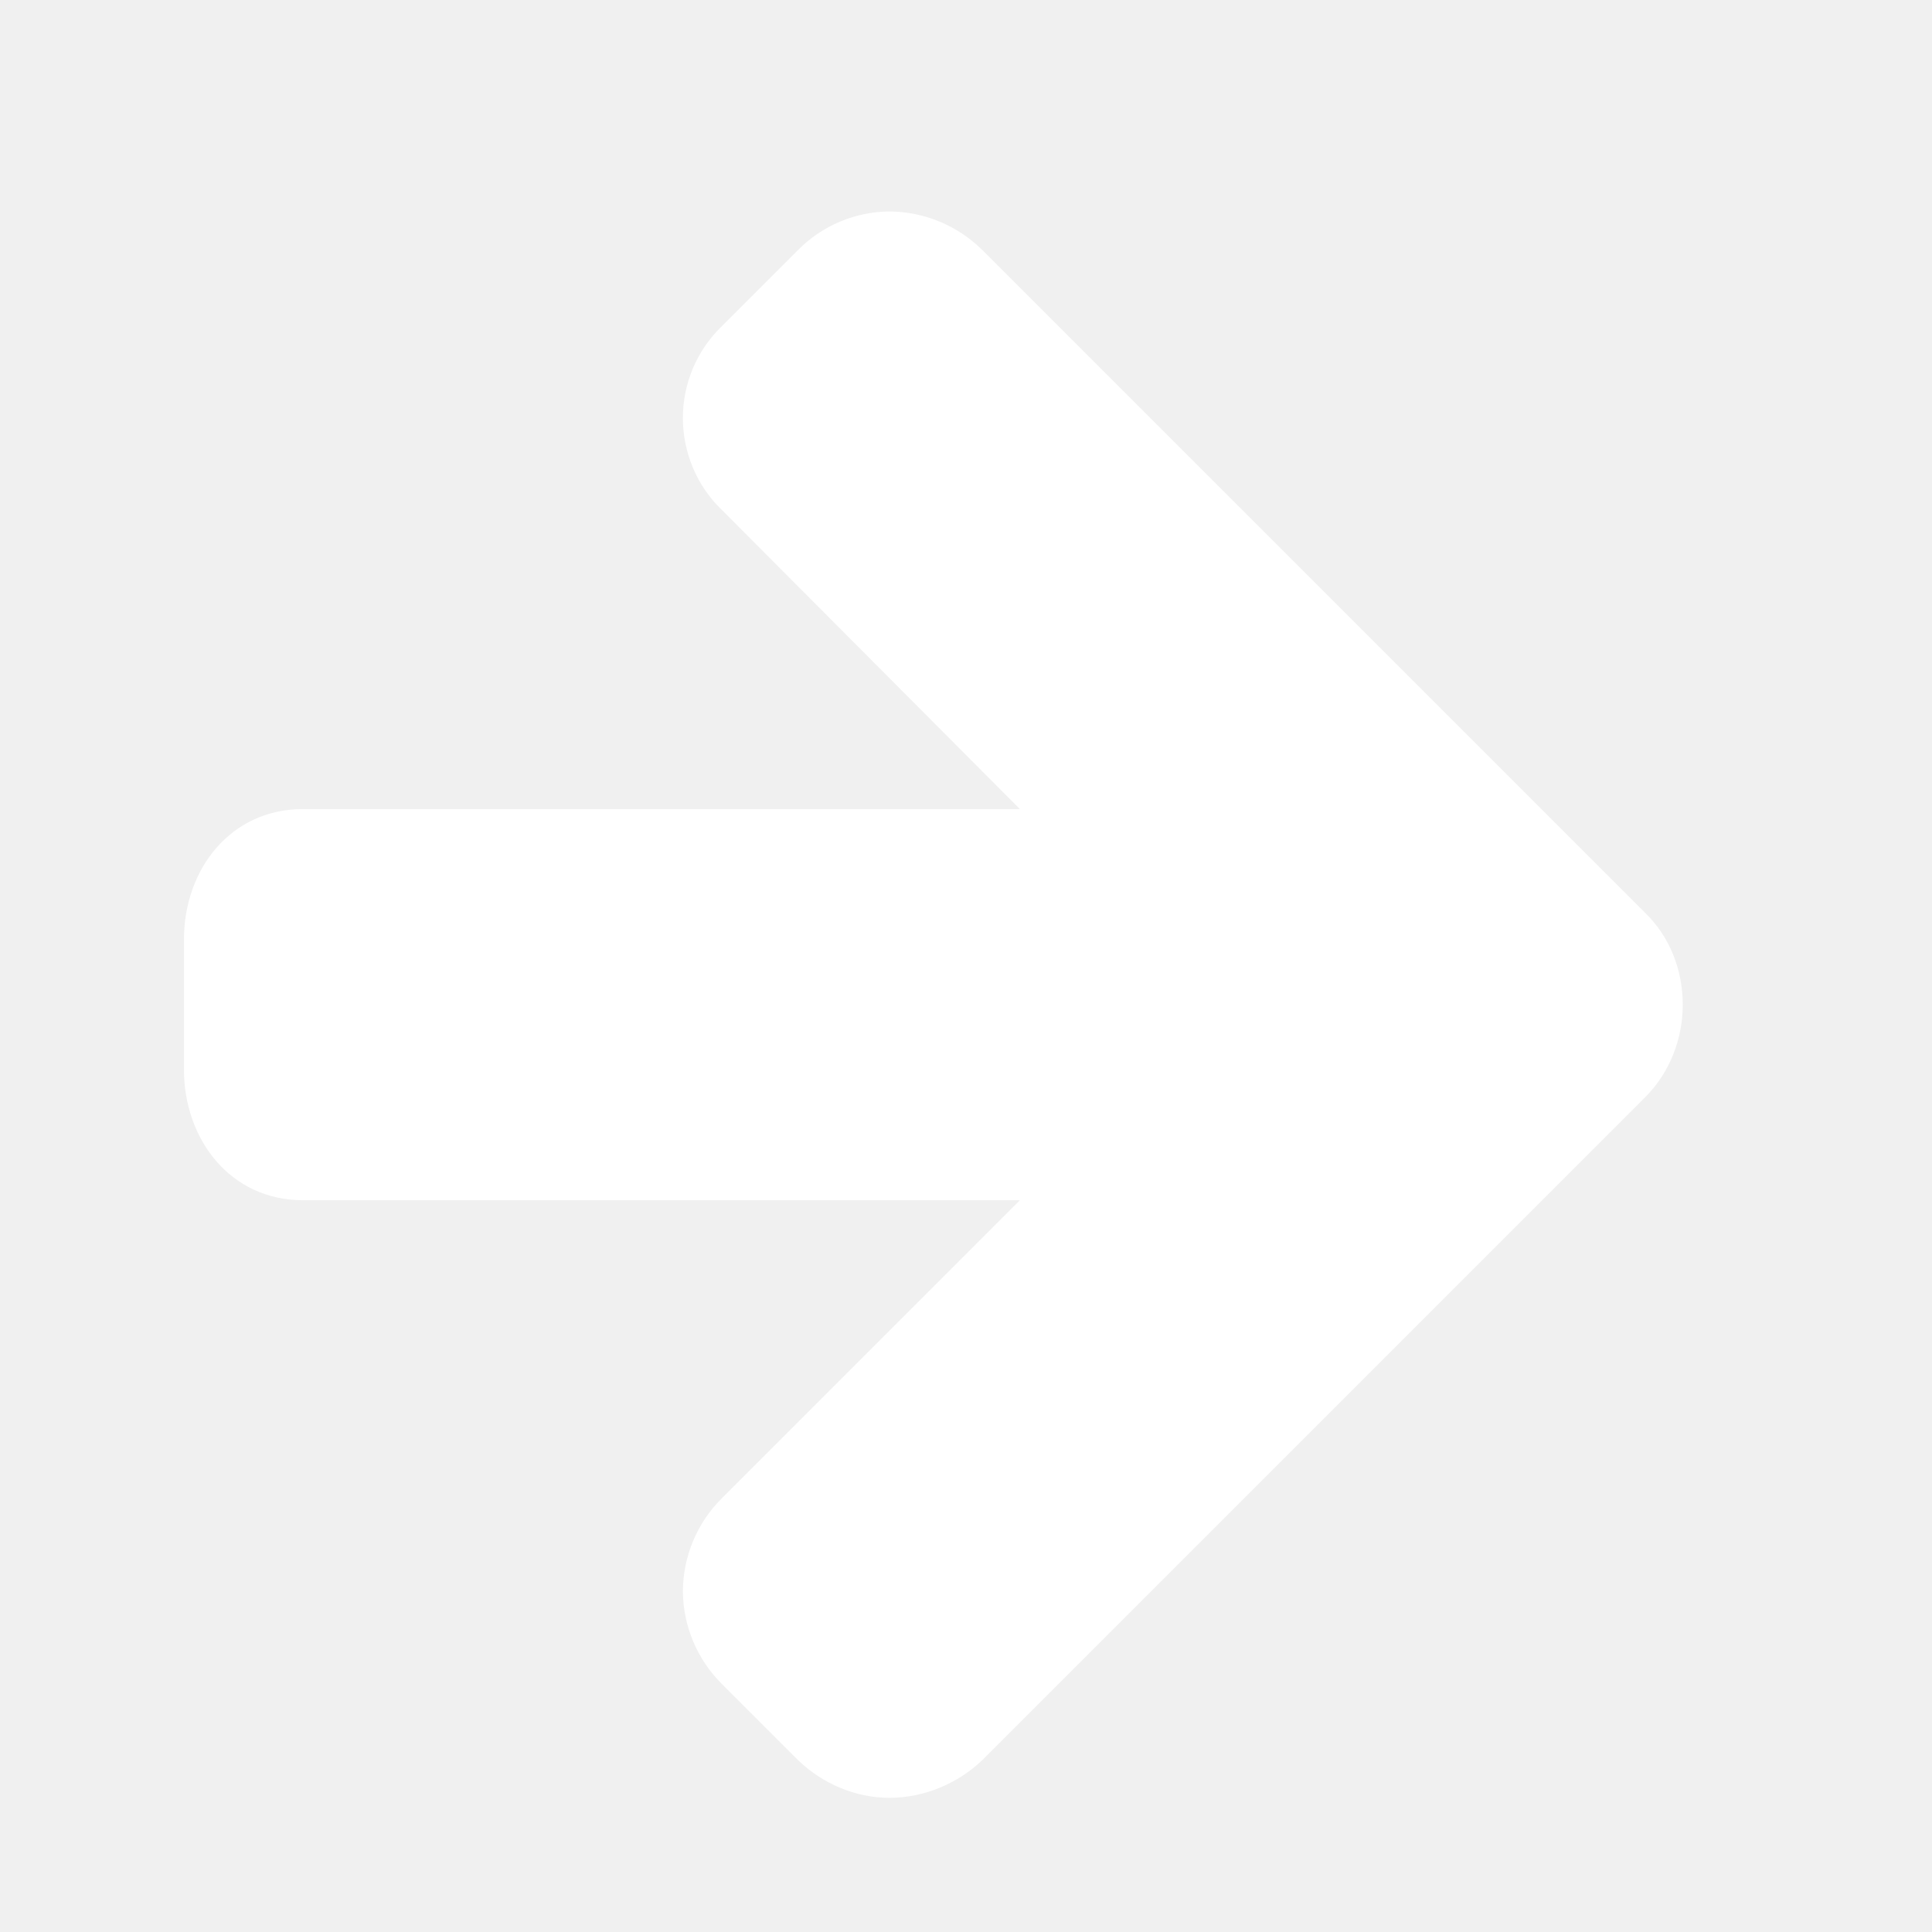
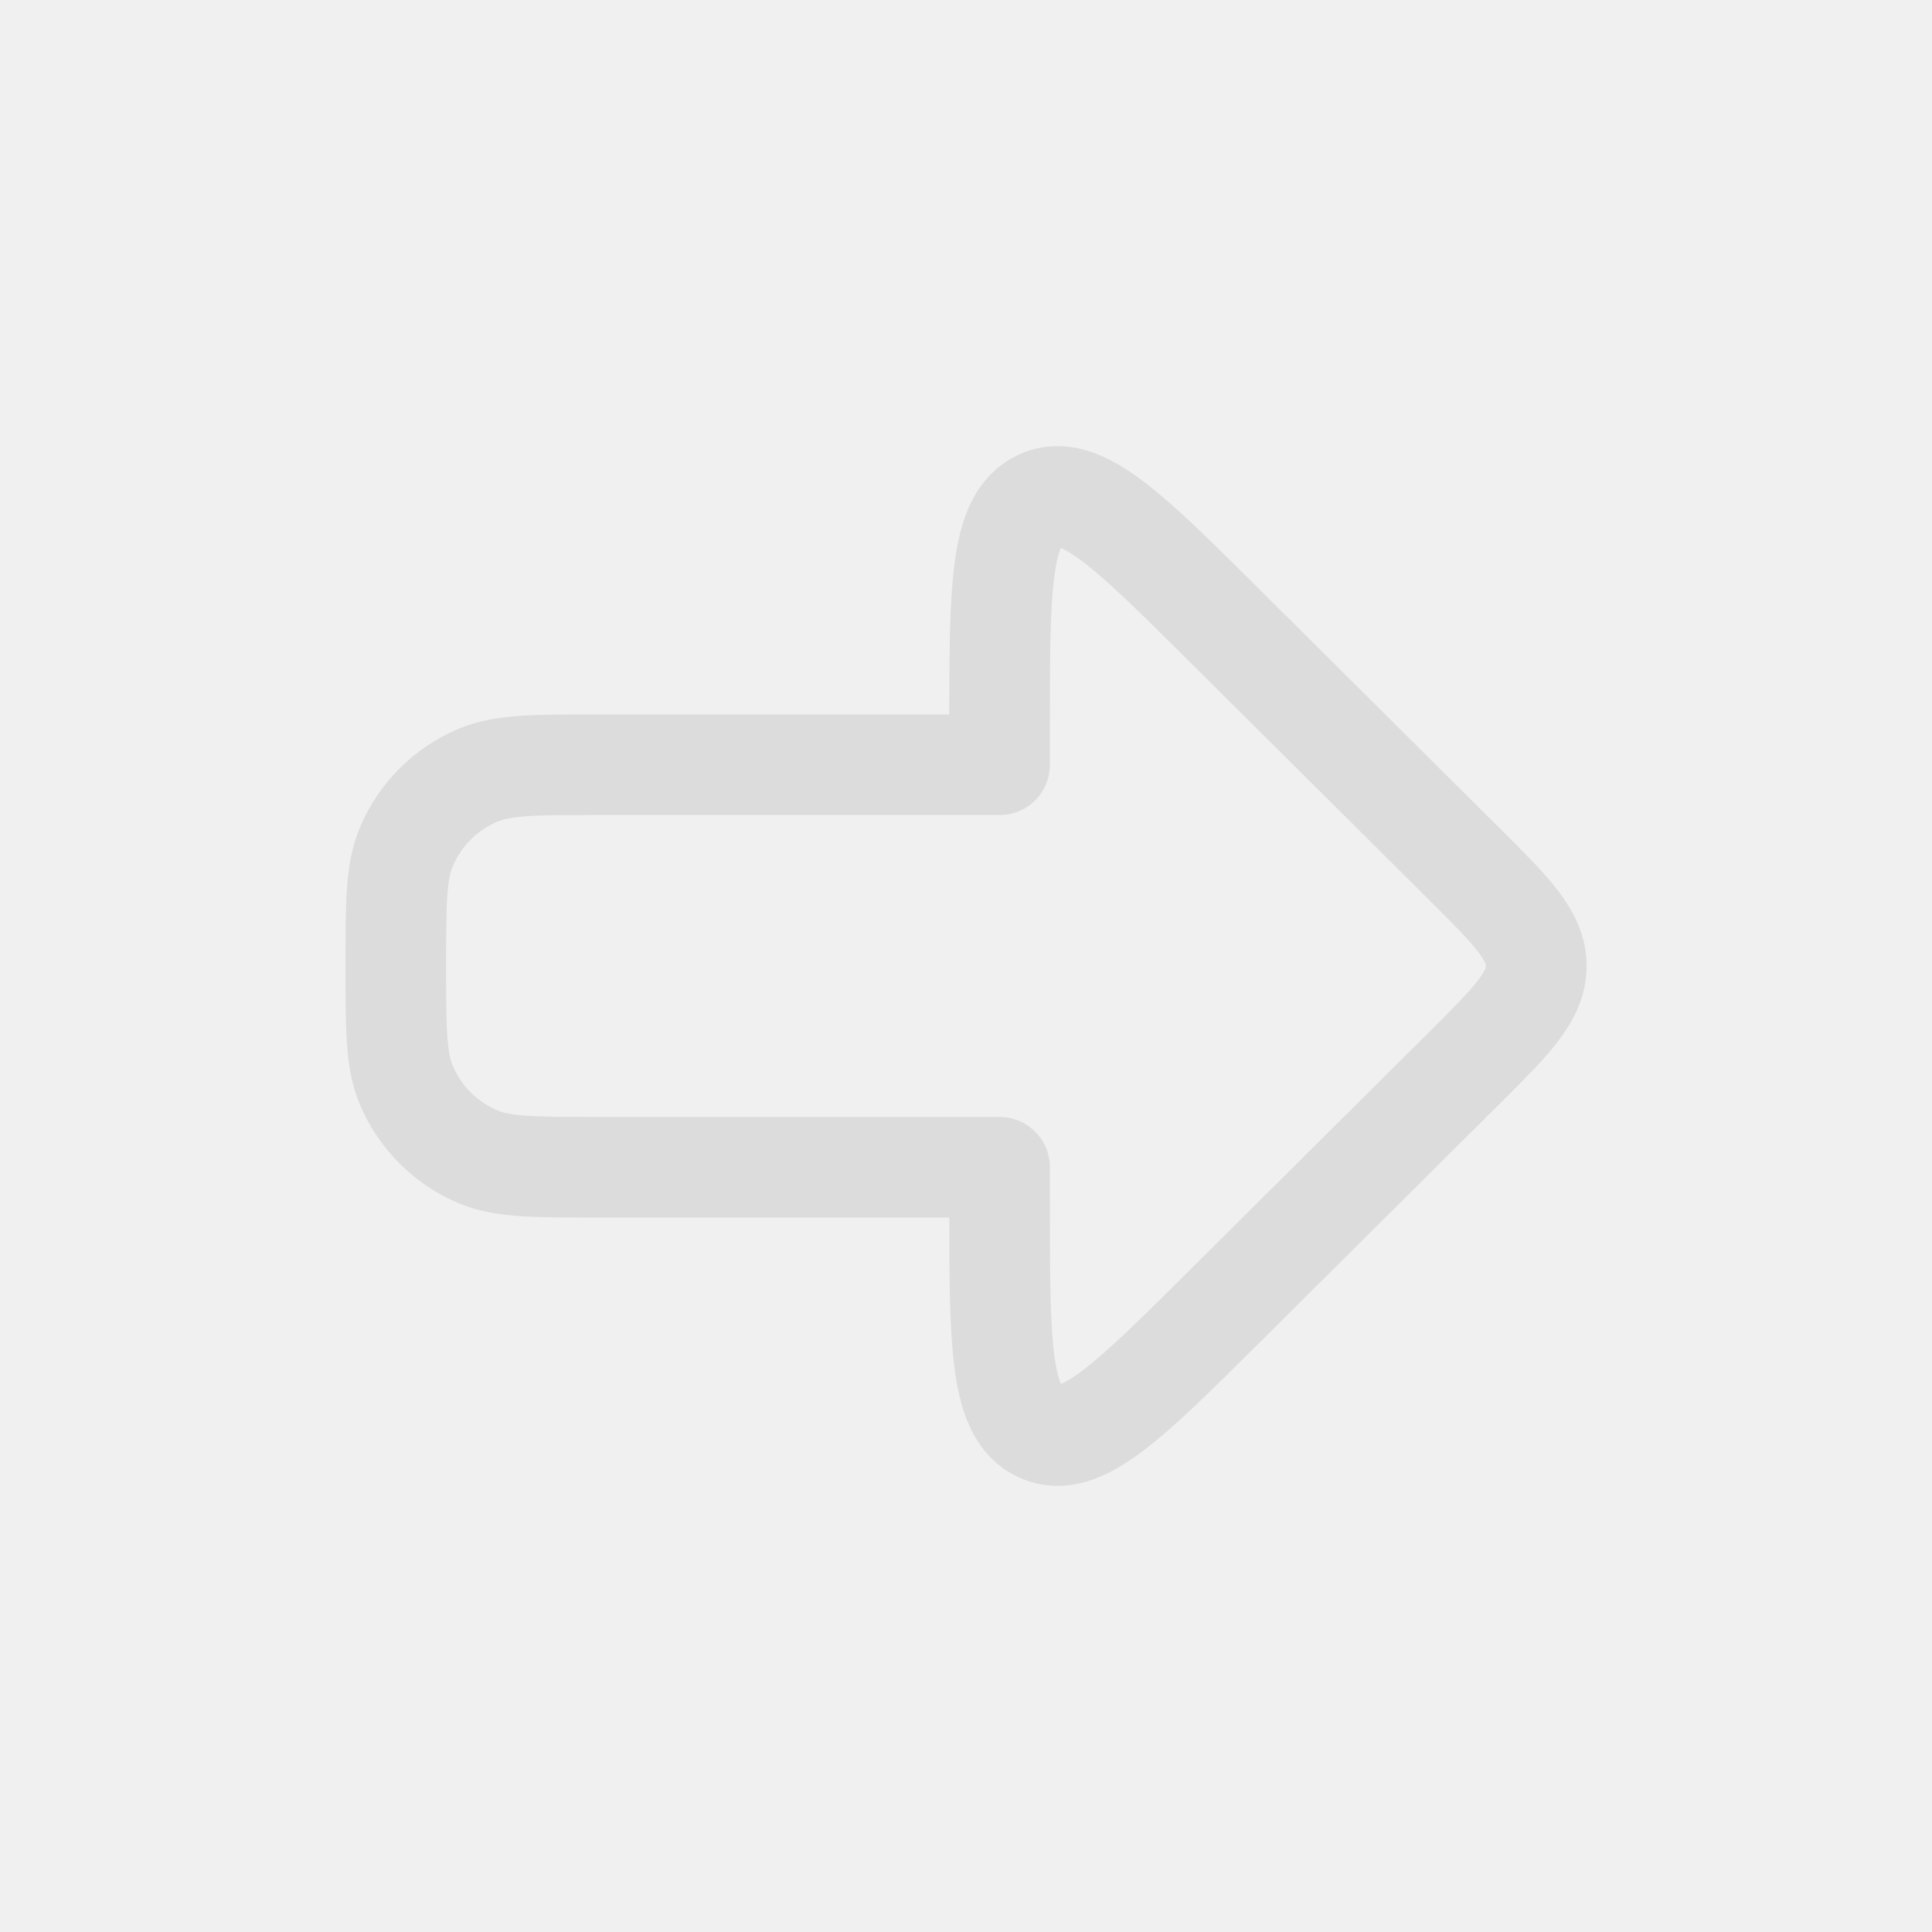
- <svg xmlns="http://www.w3.org/2000/svg" id="svg13" width="96" height="96" viewBox="0 0 72 72">
-   <defs id="defs4">
-     <style id="style2" type="text/css">*{stroke-linecap:butt;stroke-linejoin:round}</style>
-   </defs>
-   <g id="g4236">
-     <g id="patch_1" style="stroke-linecap:butt;stroke-linejoin:round">
-       <path id="path6" d="M0 72h72V0H0Z" style="opacity:0;fill:none;stroke-linecap:butt;stroke-linejoin:round" />
-     </g>
-     <g id="text_1" style="stroke-linecap:butt;stroke-linejoin:round;fill:#fff">
-       <path id="path9" d="M62.711 37.44c0-1.296-.488-2.54-1.402-3.421L36.606 9.316a4.96 4.96 0 0 0-3.453-1.435 4.84 4.84 0 0 0-3.411 1.435l-2.848 2.847a4.75 4.75 0 0 0-1.445 3.421c0 1.286.532 2.54 1.445 3.411l11.114 11.156H11.297c-2.73 0-4.441 2.274-4.441 4.856v4.855c0 2.582 1.71 4.867 4.44 4.867h26.712L26.894 55.843a4.92 4.92 0 0 0-1.445 3.453 4.92 4.92 0 0 0 1.445 3.453l2.848 2.847c.903.871 2.125 1.403 3.41 1.403s2.54-.531 3.454-1.403l24.703-24.703c.914-.914 1.402-2.167 1.402-3.453" style="stroke-linecap:butt;stroke-linejoin:round;fill:#fff" />
-     </g>
-   </g>
+ <svg xmlns="http://www.w3.org/2000/svg" width="144" height="144" fill="none" stroke="currentColor" stroke-linecap="round" stroke-linejoin="round" stroke-width="1.5" color="currentColor" viewBox="0 0 144 144">
+   <path d="M74.503 54.28V57h-30c-4.66 0-6.99 0-8.827.761a10 10 0 0 0-5.412 5.412c-.761 1.838-.761 4.167-.761 8.827s0 6.989.76 8.827a10 10 0 0 0 5.413 5.412c1.838.761 4.167.761 8.827.761h30v2.72c0 10.414 0 15.62 3.001 16.991 3.002 1.37 6.59-2.198 13.767-9.336l17.818-17.72c3.61-3.589 5.414-5.384 5.414-7.655s-1.805-4.066-5.414-7.656L91.27 46.624c-7.177-7.137-10.765-10.705-13.767-9.335s-3.001 6.577-3.001 16.99" style="stroke-width:7.5;stroke:#dcdcdc;stroke-opacity:1" />
</svg>
